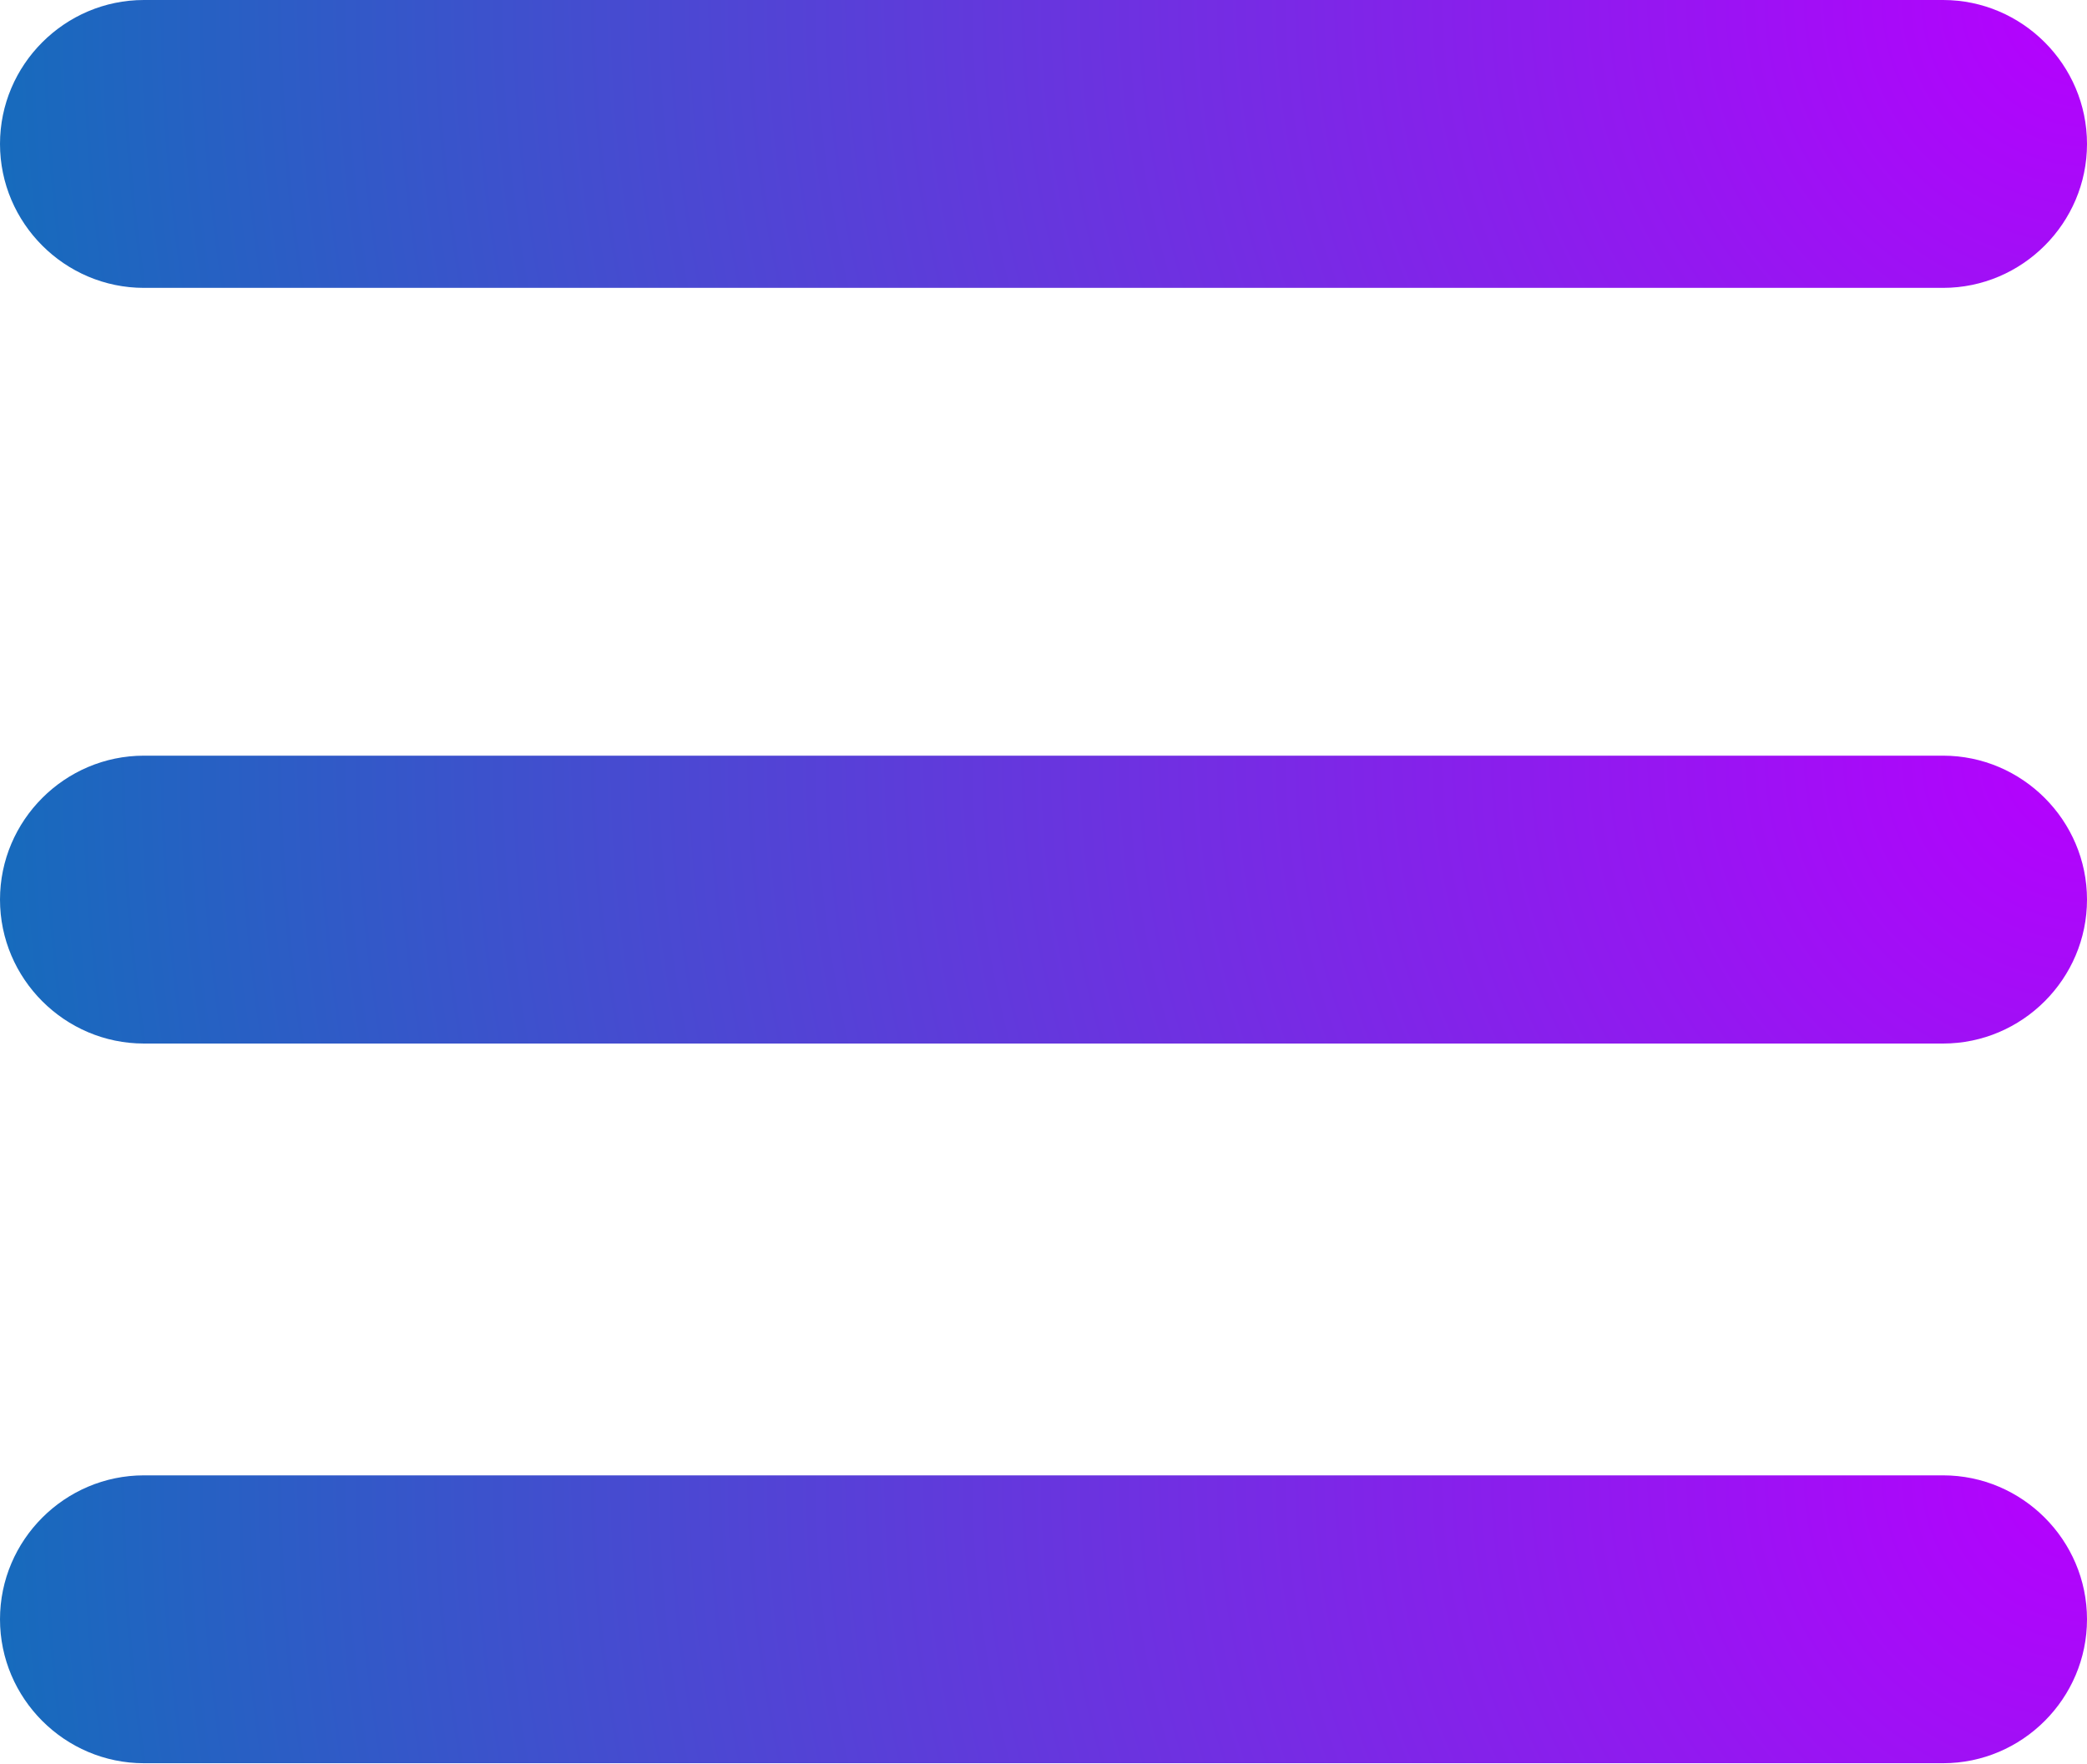
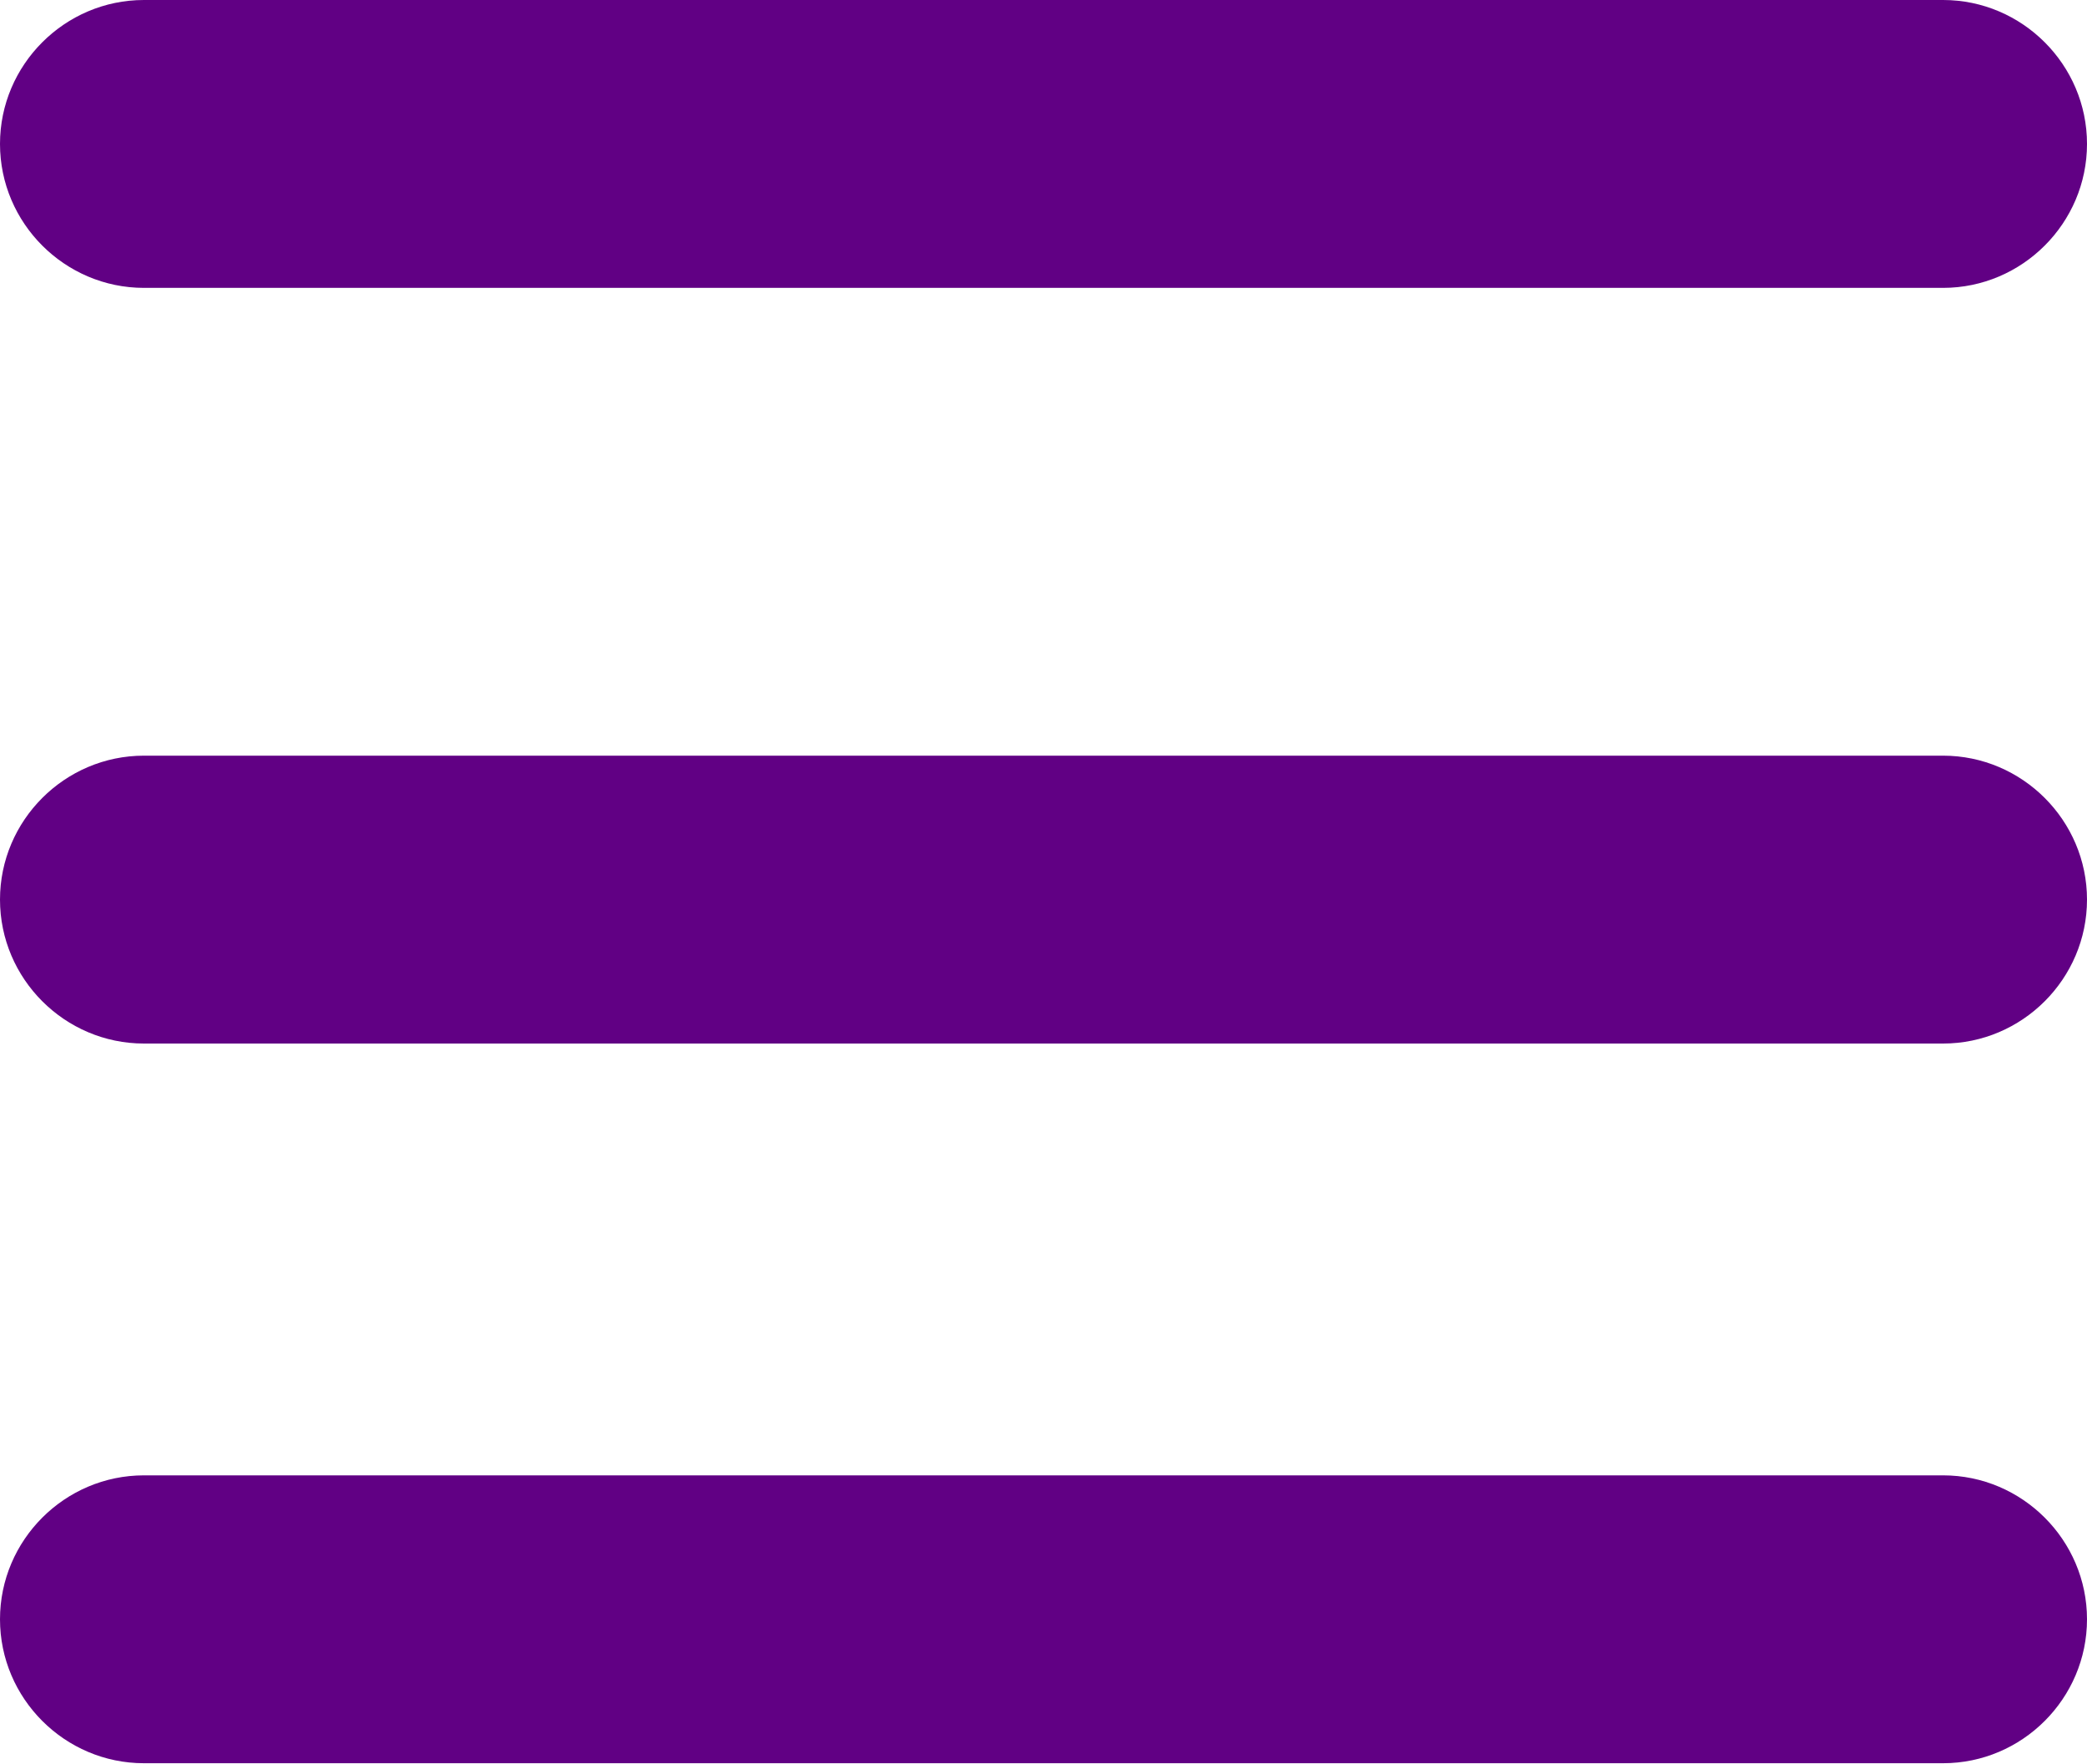
<svg xmlns="http://www.w3.org/2000/svg" width="58px" height="49px" viewBox="0 0 58 49" version="1.1">
-   <defs>
-     <radialGradient cx="100%" cy="0%" fx="100%" fy="0%" r="828.794%" gradientTransform="translate(1,0),scale(0.137931,1),translate(-1,-0)" id="radialGradient-1">
-       <stop stop-color="#B700FF" offset="0%" />
-       <stop stop-color="#007AB3" offset="100%" />
-     </radialGradient>
-   </defs>
+   <defs />
  <g id="Page-1" stroke="none" stroke-width="1" fill="none" fill-rule="evenodd">
-     <g id="Menu-icon" transform="translate(-21, -26)" fill="url(#radialGradient-1)" fill-rule="nonzero">
-       <g id="Group" transform="translate(21, 26)">
+     <g id="Menu-icon" transform="translate(-21, -26)" fill="#610084" fill-rule="nonzero">
+       <g id="menuicon" transform="translate(21, 26)">
        <path d="M54,21 L4,21 C1.8,21 0,22.8 0,25 C0,27.2 1.8,29 4,29 L54,29 C56.2,29 58,27.2 58,25 C58,22.8 56.2,21 54,21 Z" id="Shape" />
        <path d="M54,0 L4,0 C1.8,0 0,1.8 0,4 C0,6.2 1.8,8 4,8 L54,8 C56.2,8 58,6.2 58,4 C58,1.8 56.2,0 54,0 Z" id="Shape" />
        <path d="M58,45 C58,42.8 56.2,41 54,41 L4,41 C1.8,41 0,42.8 0,45 C0,47.2 1.8,49 4,49 L54,49 C56.2,49 58,47.2 58,45 Z" id="Shape" />
      </g>
    </g>
  </g>
</svg>
